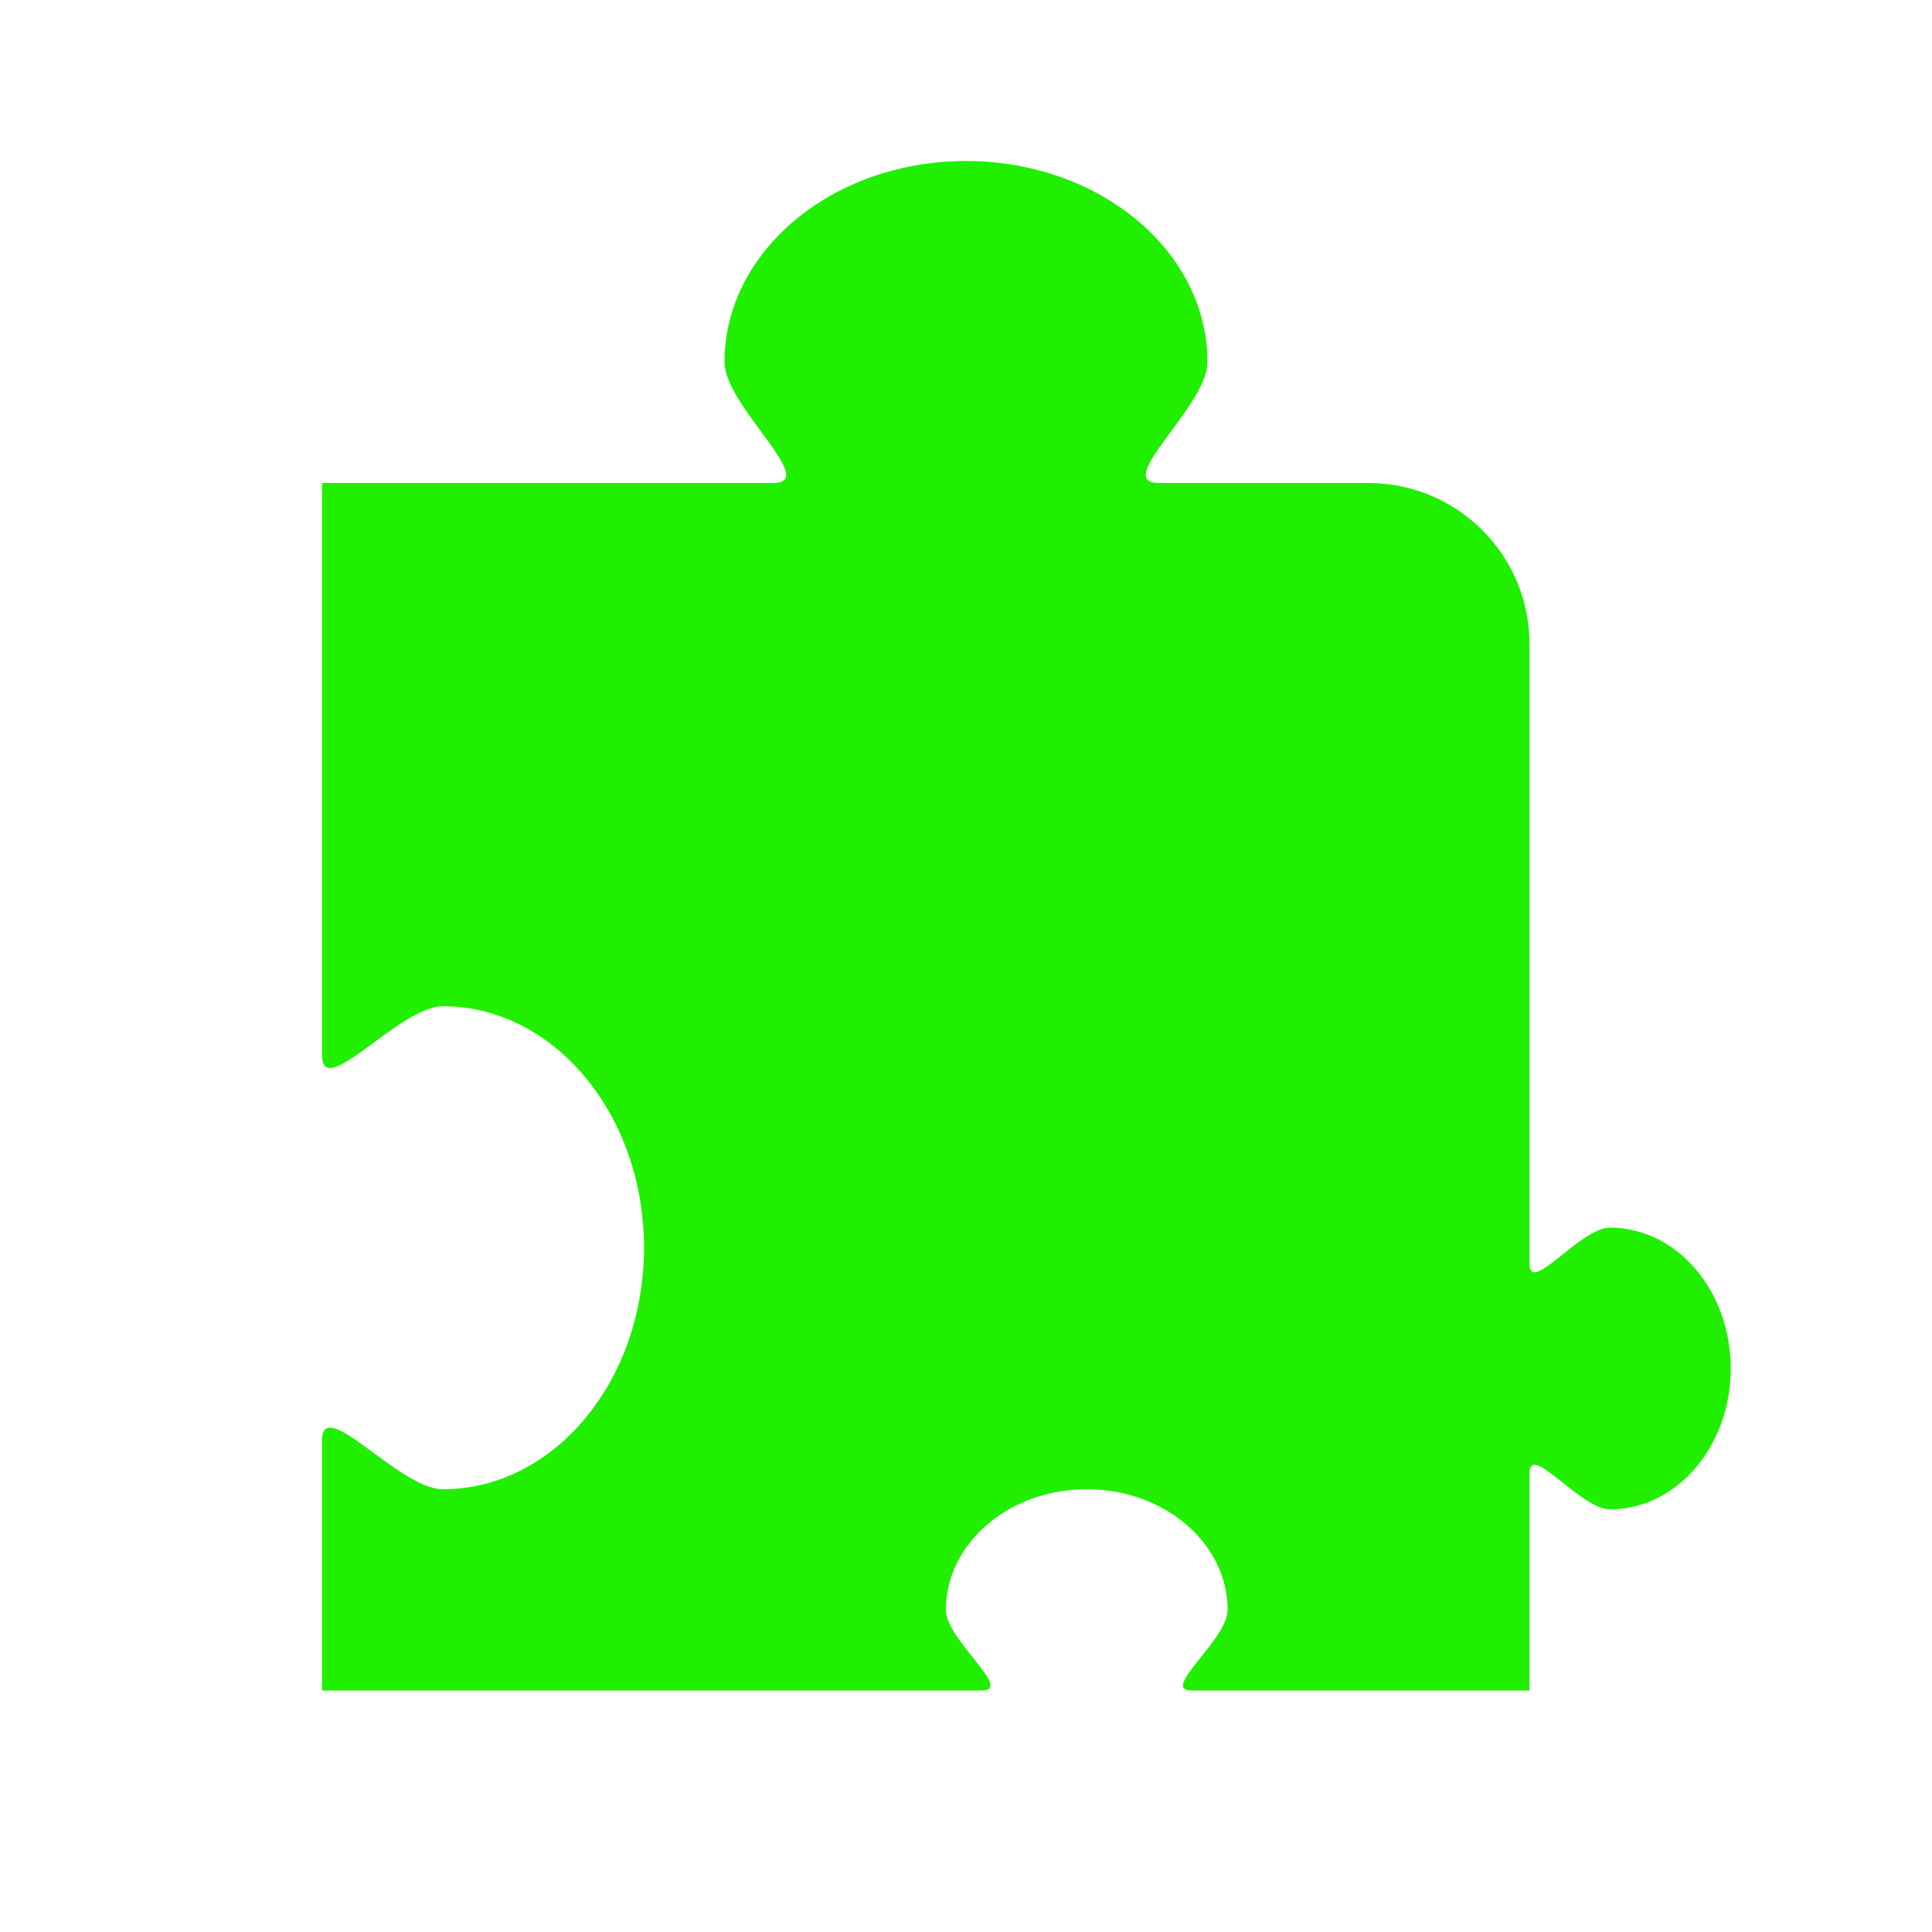
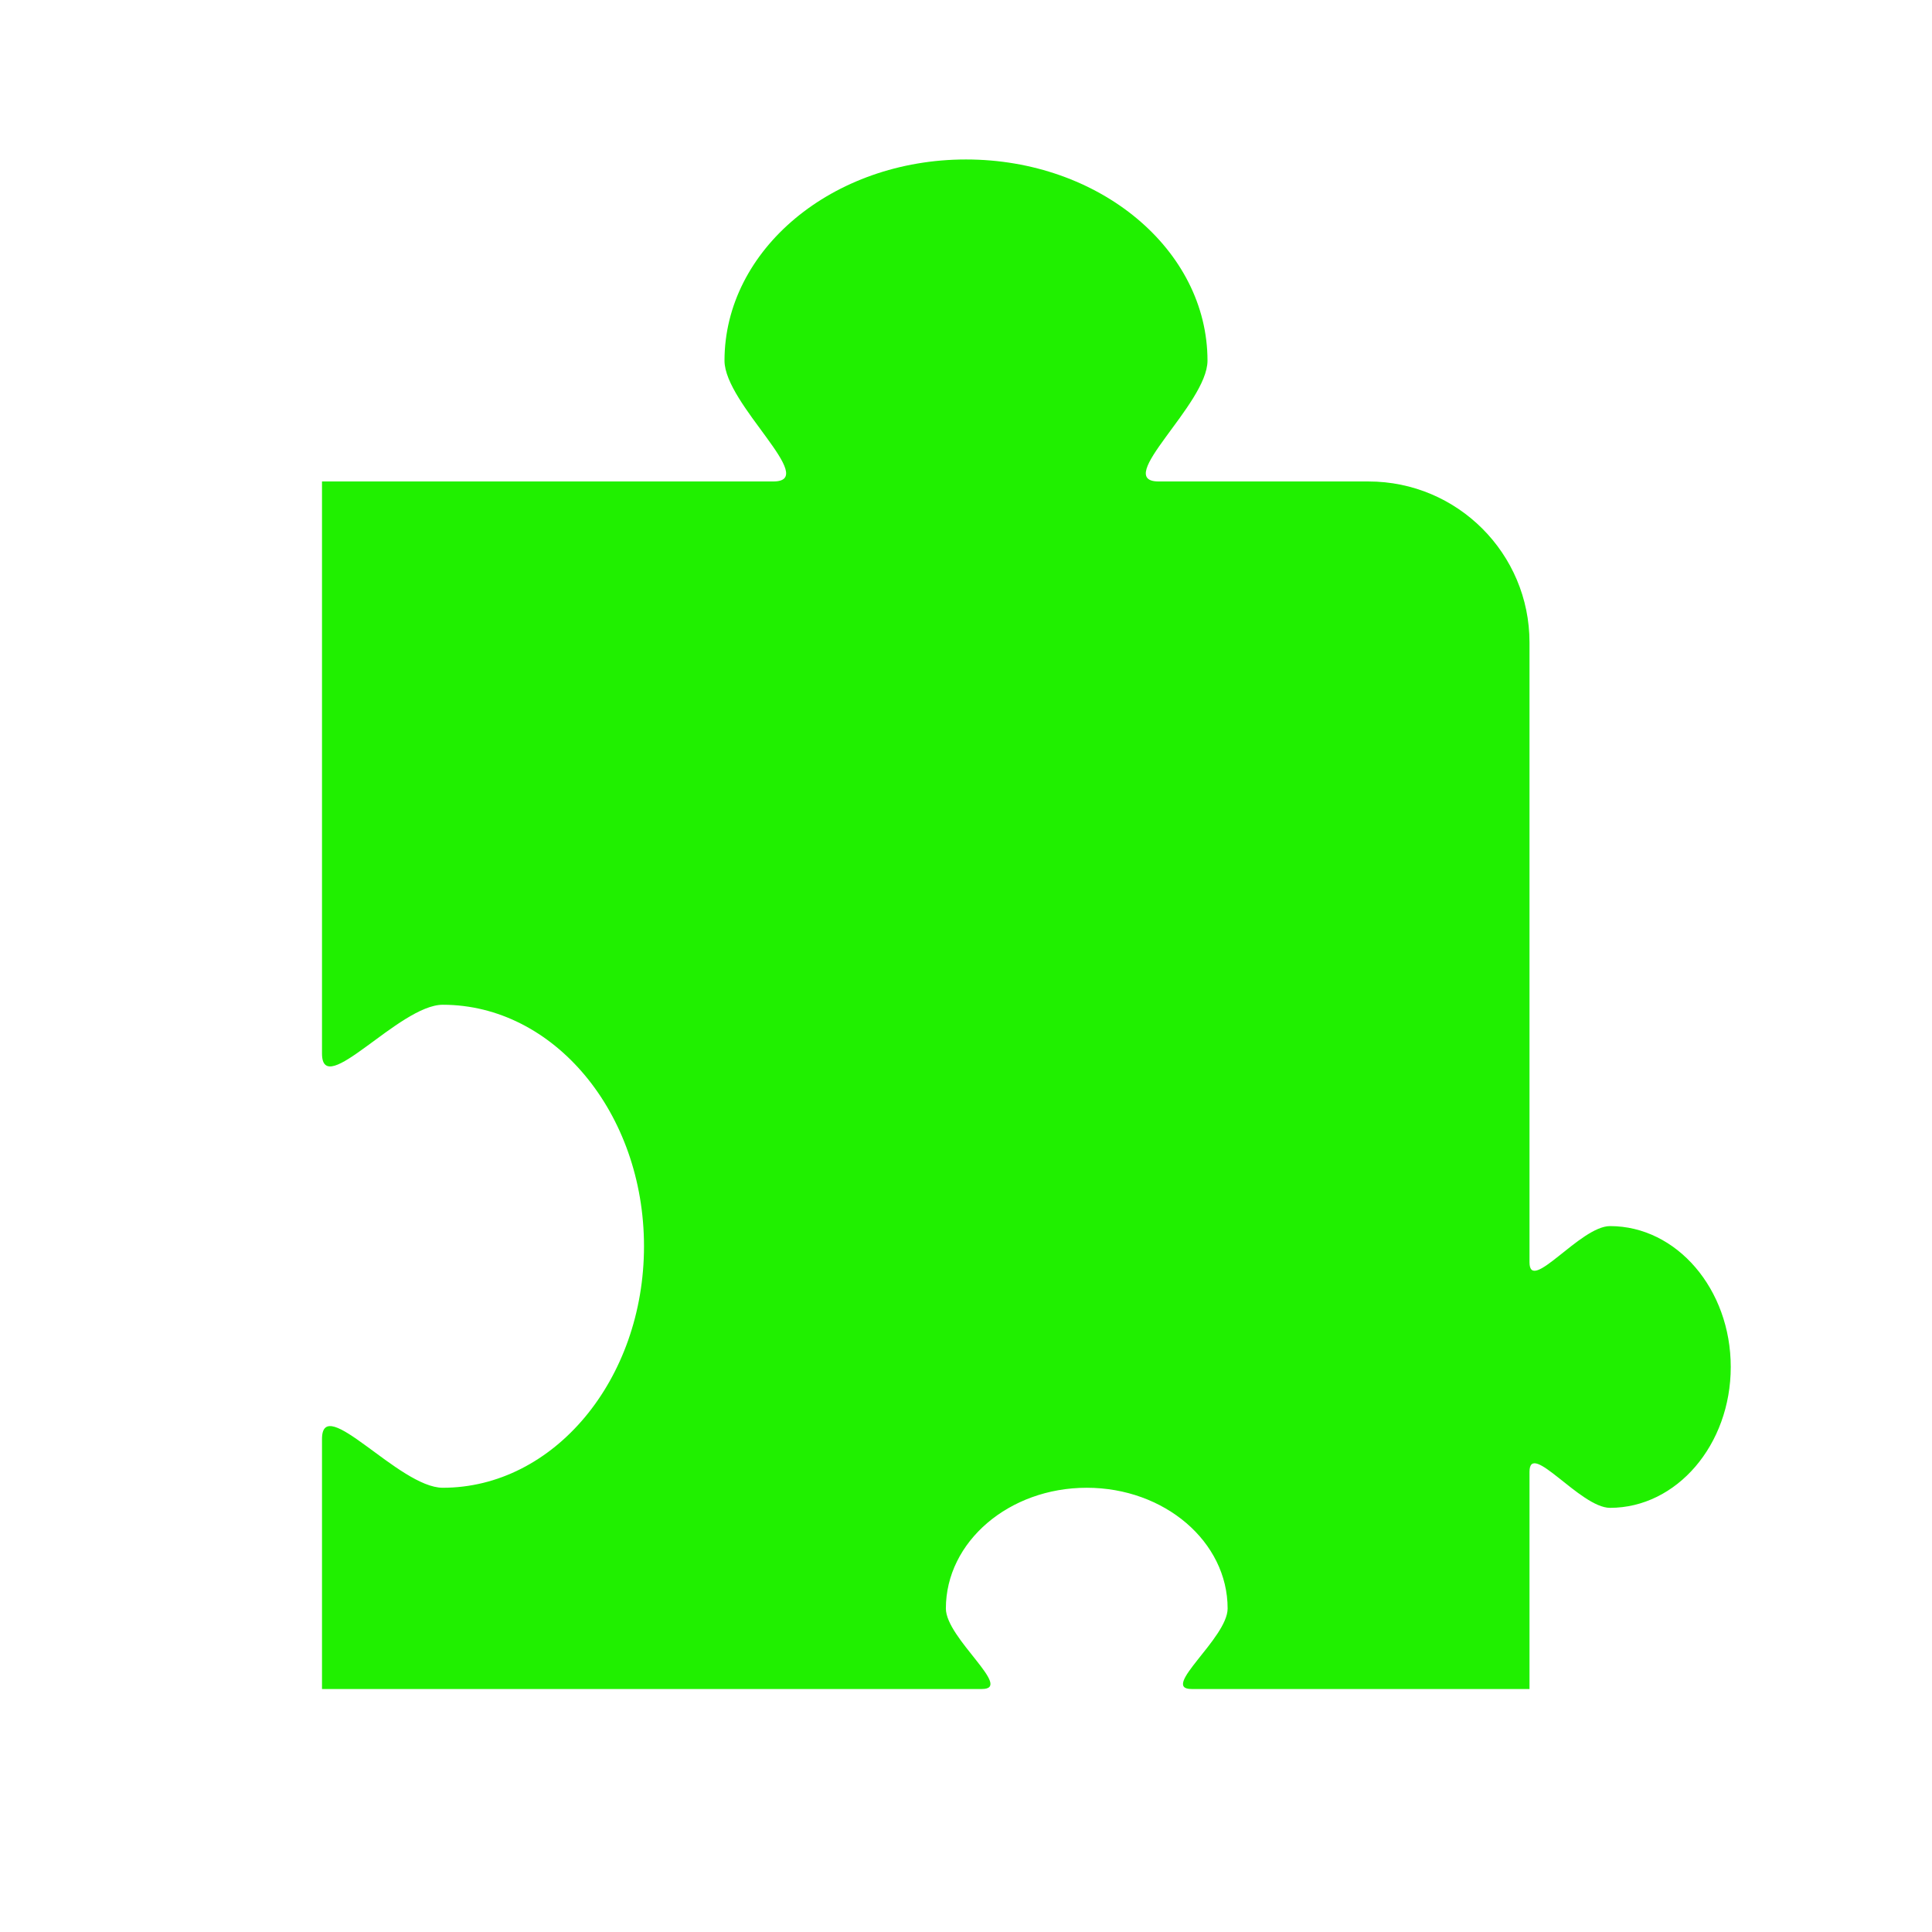
- <svg xmlns="http://www.w3.org/2000/svg" width="48" height="48" viewBox="0 0 48 48" id="svg2" version="1.1">
-   <defs id="defs8" />
-   <g id="layer1" transform="translate(-384,-1004.362)" style="display:inline">
-     <path style="color:#000000;display:inline;overflow:visible;visibility:visible;opacity:1;fill:#20f000;fill-opacity:1;fill-rule:evenodd;stroke:none;stroke-width:2.07;stroke-linecap:butt;stroke-linejoin:round;stroke-miterlimit:4;stroke-dasharray:none;stroke-dashoffset:4.2;stroke-opacity:1;marker:none;enable-background:accumulate" d="m 408,1008.362 c -3.314,0 -6,2.239 -6,5 0.003,1.083 2.375,3 1.209,3 h -11.209 v 14.211 c 0,1.166 1.917,-1.208 3,-1.211 2.761,0 5,2.686 5,6 0,3.314 -2.239,6 -5,6 -1.083,0 -3,-2.375 -3,-1.209 v 6.209 h 16.395 c 0.796,0 -0.894,-1.262 -0.895,-2 0,-1.657 1.567,-3 3.5,-3 1.933,0 3.5,1.343 3.5,3 -0.001,0.739 -1.692,2 -0.896,2 h 8.396 v -5.395 c 0,-0.795 1.262,0.894 2,0.895 1.657,0 3,-1.567 3,-3.5 0,-1.933 -1.343,-3.5 -3,-3.5 -0.739,0 -2,1.692 -2,0.896 v -15.396 a 4,4 0 0 0 -4,-4 h -5.211 c -1.166,0 1.208,-1.917 1.211,-3 0,-2.761 -2.686,-5 -6,-5 z" id="path5650" />
+ <svg xmlns="http://www.w3.org/2000/svg" viewBox="0 0 48 48">
+   <g>
+     <path transform="translate(-384 -1004.4)" d="M408 1008.362c-3.314 0-6 2.239-6 5 .003 1.083 2.375 3 1.209 3H392v14.211c0 1.166 1.917-1.208 3-1.21 2.761 0 5 2.686 5 6 0 3.313-2.239 6-5 6-1.083 0-3-2.376-3-1.21v6.21h16.395c.795 0-.894-1.262-.895-2 0-1.658 1.567-3 3.5-3s3.5 1.342 3.5 3c-.001.738-1.692 2-.896 2H422v-5.395c0-.796 1.262.893 2 .894 1.657 0 3-1.567 3-3.5s-1.343-3.5-3-3.5c-.739 0-2 1.693-2 .897v-15.397a4 4 0 0 0-4-4h-5.21c-1.167 0 1.207-1.917 1.21-3 0-2.761-2.686-5-6-5z" fill="#20f000" fill-rule="evenodd" />
  </g>
</svg>
